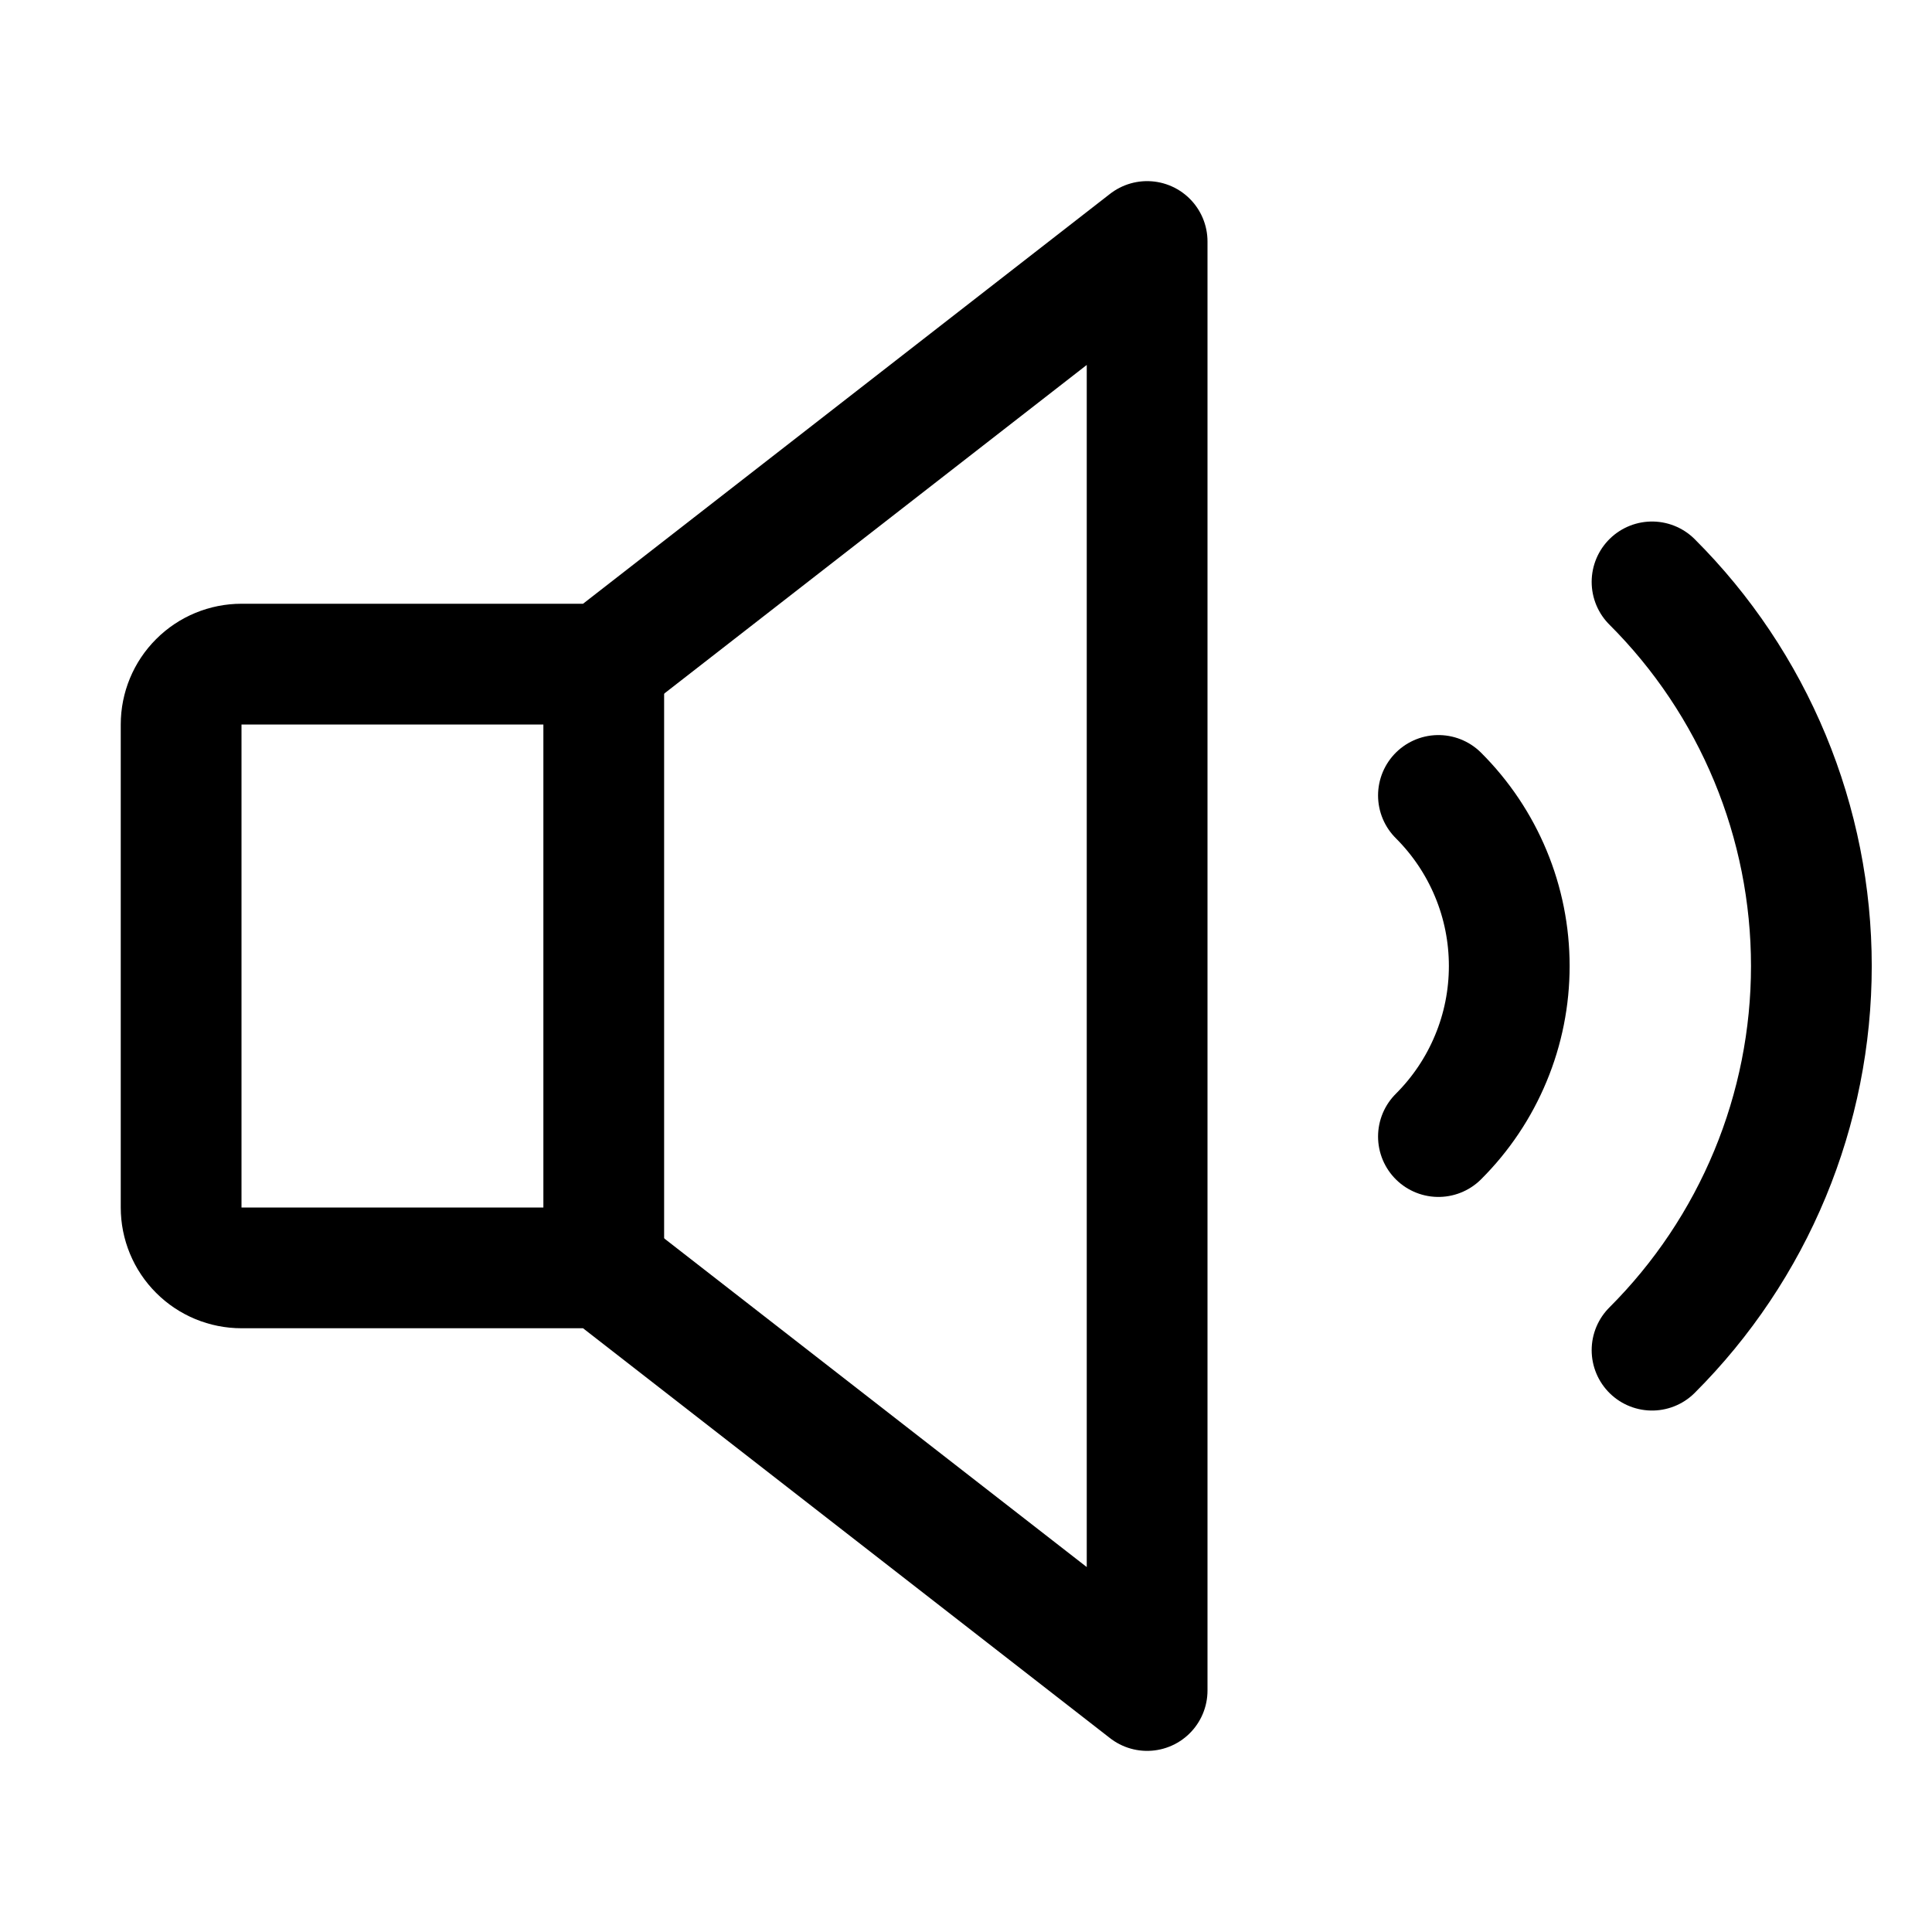
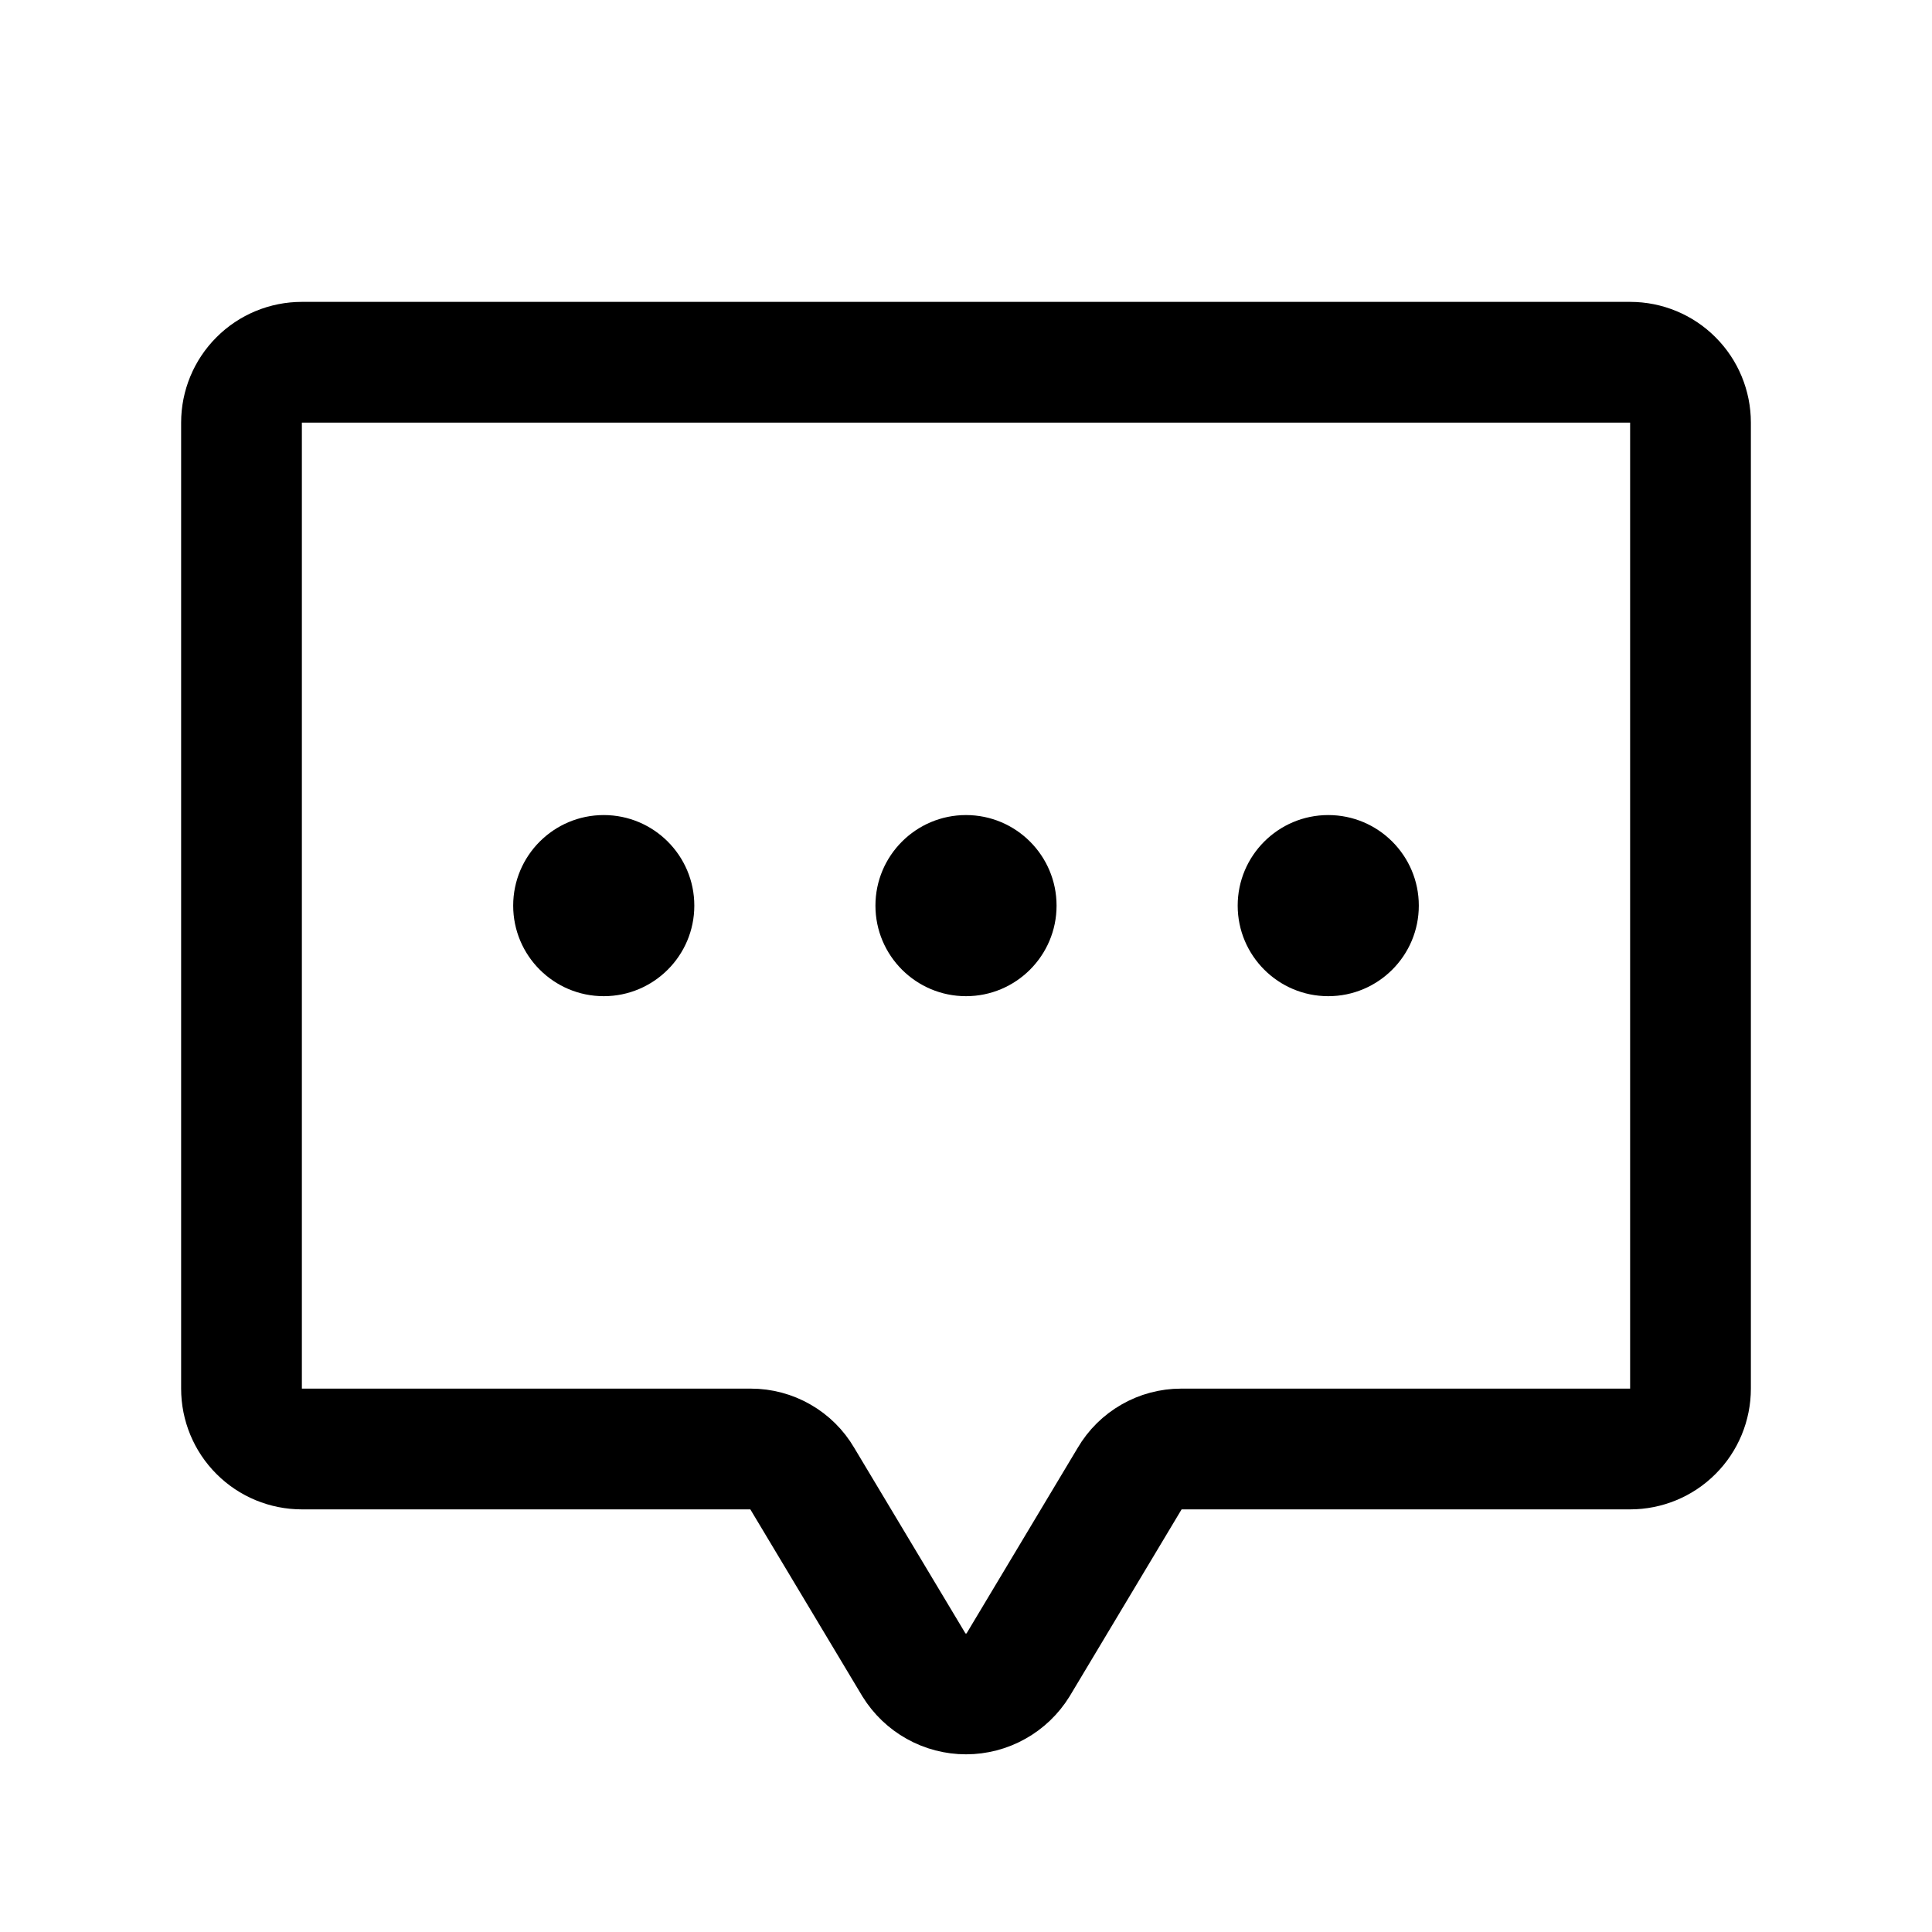
<svg xmlns="http://www.w3.org/2000/svg" width="32" height="32" viewBox="0 0 32 32" fill="none">
-   <path d="M27.363 9.638C28.199 10.472 28.863 11.464 29.316 12.556C29.769 13.648 30.002 14.818 30.002 16C30.002 17.182 29.769 18.352 29.316 19.444C28.863 20.536 28.199 21.528 27.363 22.363" stroke="black" stroke-width="2" stroke-linecap="round" stroke-linejoin="round" />
-   <path d="M10 21H4C3.735 21 3.48 20.895 3.293 20.707C3.105 20.52 3 20.265 3 20V12C3 11.735 3.105 11.48 3.293 11.293C3.48 11.105 3.735 11 4 11H10L19 4V28L10 21Z" stroke="black" stroke-width="2" stroke-linecap="round" stroke-linejoin="round" />
-   <path d="M10 11V21" stroke="black" stroke-width="2" stroke-linecap="round" stroke-linejoin="round" />
-   <path d="M23.825 13.175C24.197 13.546 24.492 13.986 24.693 14.47C24.895 14.955 24.998 15.475 24.998 16C24.998 16.525 24.895 17.045 24.693 17.529C24.492 18.014 24.197 18.454 23.825 18.825" stroke="black" stroke-width="2" stroke-linecap="round" stroke-linejoin="round" />
+   <path d="M18.712 24.488L16.863 27.575C16.772 27.722 16.645 27.844 16.494 27.928C16.343 28.013 16.173 28.057 16 28.057C15.827 28.057 15.657 28.013 15.506 27.928C15.355 27.844 15.228 27.722 15.137 27.575L13.287 24.488C13.2 24.339 13.076 24.216 12.927 24.131C12.778 24.045 12.609 24 12.438 24H5C4.735 24 4.48 23.895 4.293 23.707C4.105 23.52 4 23.265 4 23V7C4 6.735 4.105 6.48 4.293 6.293C4.48 6.105 4.735 6 5 6H27C27.265 6 27.52 6.105 27.707 6.293C27.895 6.48 28 6.735 28 7V23C28 23.265 27.895 23.52 27.707 23.707C27.52 23.895 27.265 24 27 24H19.562C19.391 24 19.222 24.045 19.073 24.131C18.924 24.216 18.799 24.339 18.712 24.488V24.488Z" stroke="black" stroke-width="2" stroke-linecap="round" stroke-linejoin="round" />
+   <path d="M16 16.5C16.828 16.5 17.5 15.828 17.5 15C17.5 14.172 16.828 13.5 16 13.5C15.172 13.5 14.5 14.172 14.5 15C14.5 15.828 15.172 16.5 16 16.5Z" fill="black" />
+   <path d="M10 16.5C10.828 16.5 11.5 15.828 11.5 15C11.5 14.172 10.828 13.5 10 13.5C9.172 13.5 8.5 14.172 8.5 15C8.5 15.828 9.172 16.5 10 16.5Z" fill="black" />
+   <path d="M22 16.5C22.828 16.5 23.5 15.828 23.5 15C23.5 14.172 22.828 13.5 22 13.5C21.172 13.5 20.5 14.172 20.5 15C20.5 15.828 21.172 16.5 22 16.5Z" fill="black" />
</svg>
